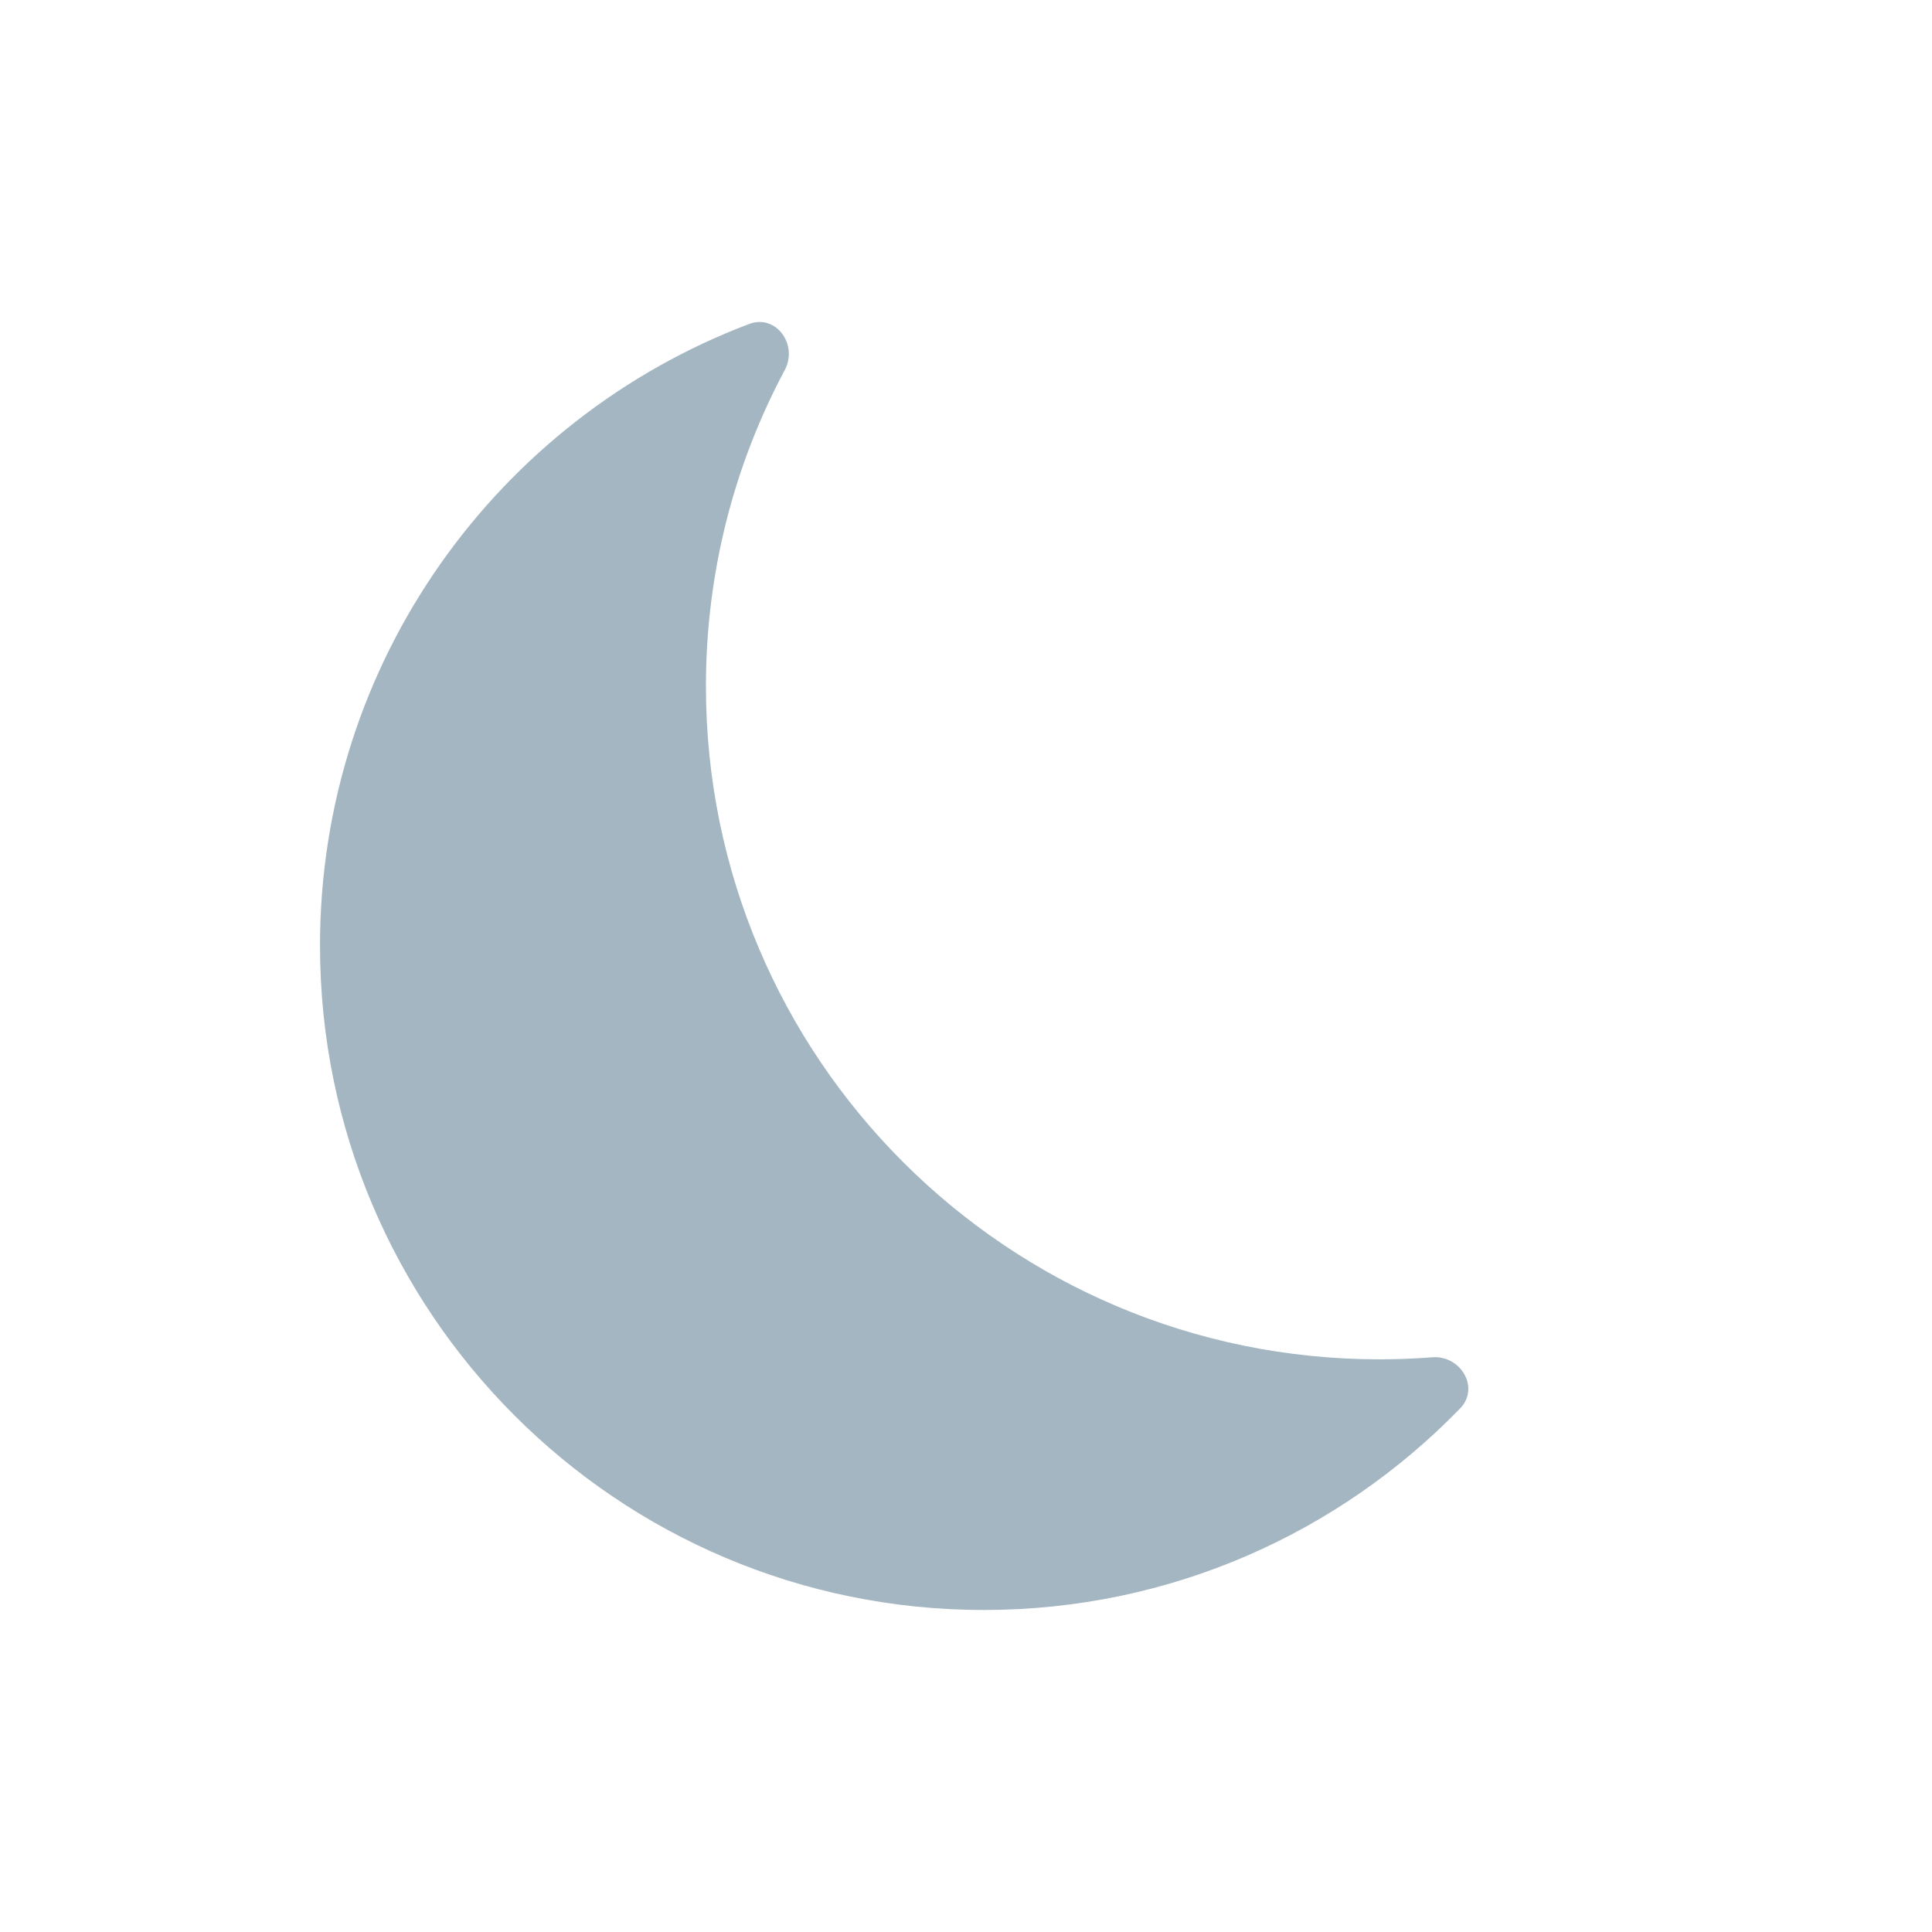
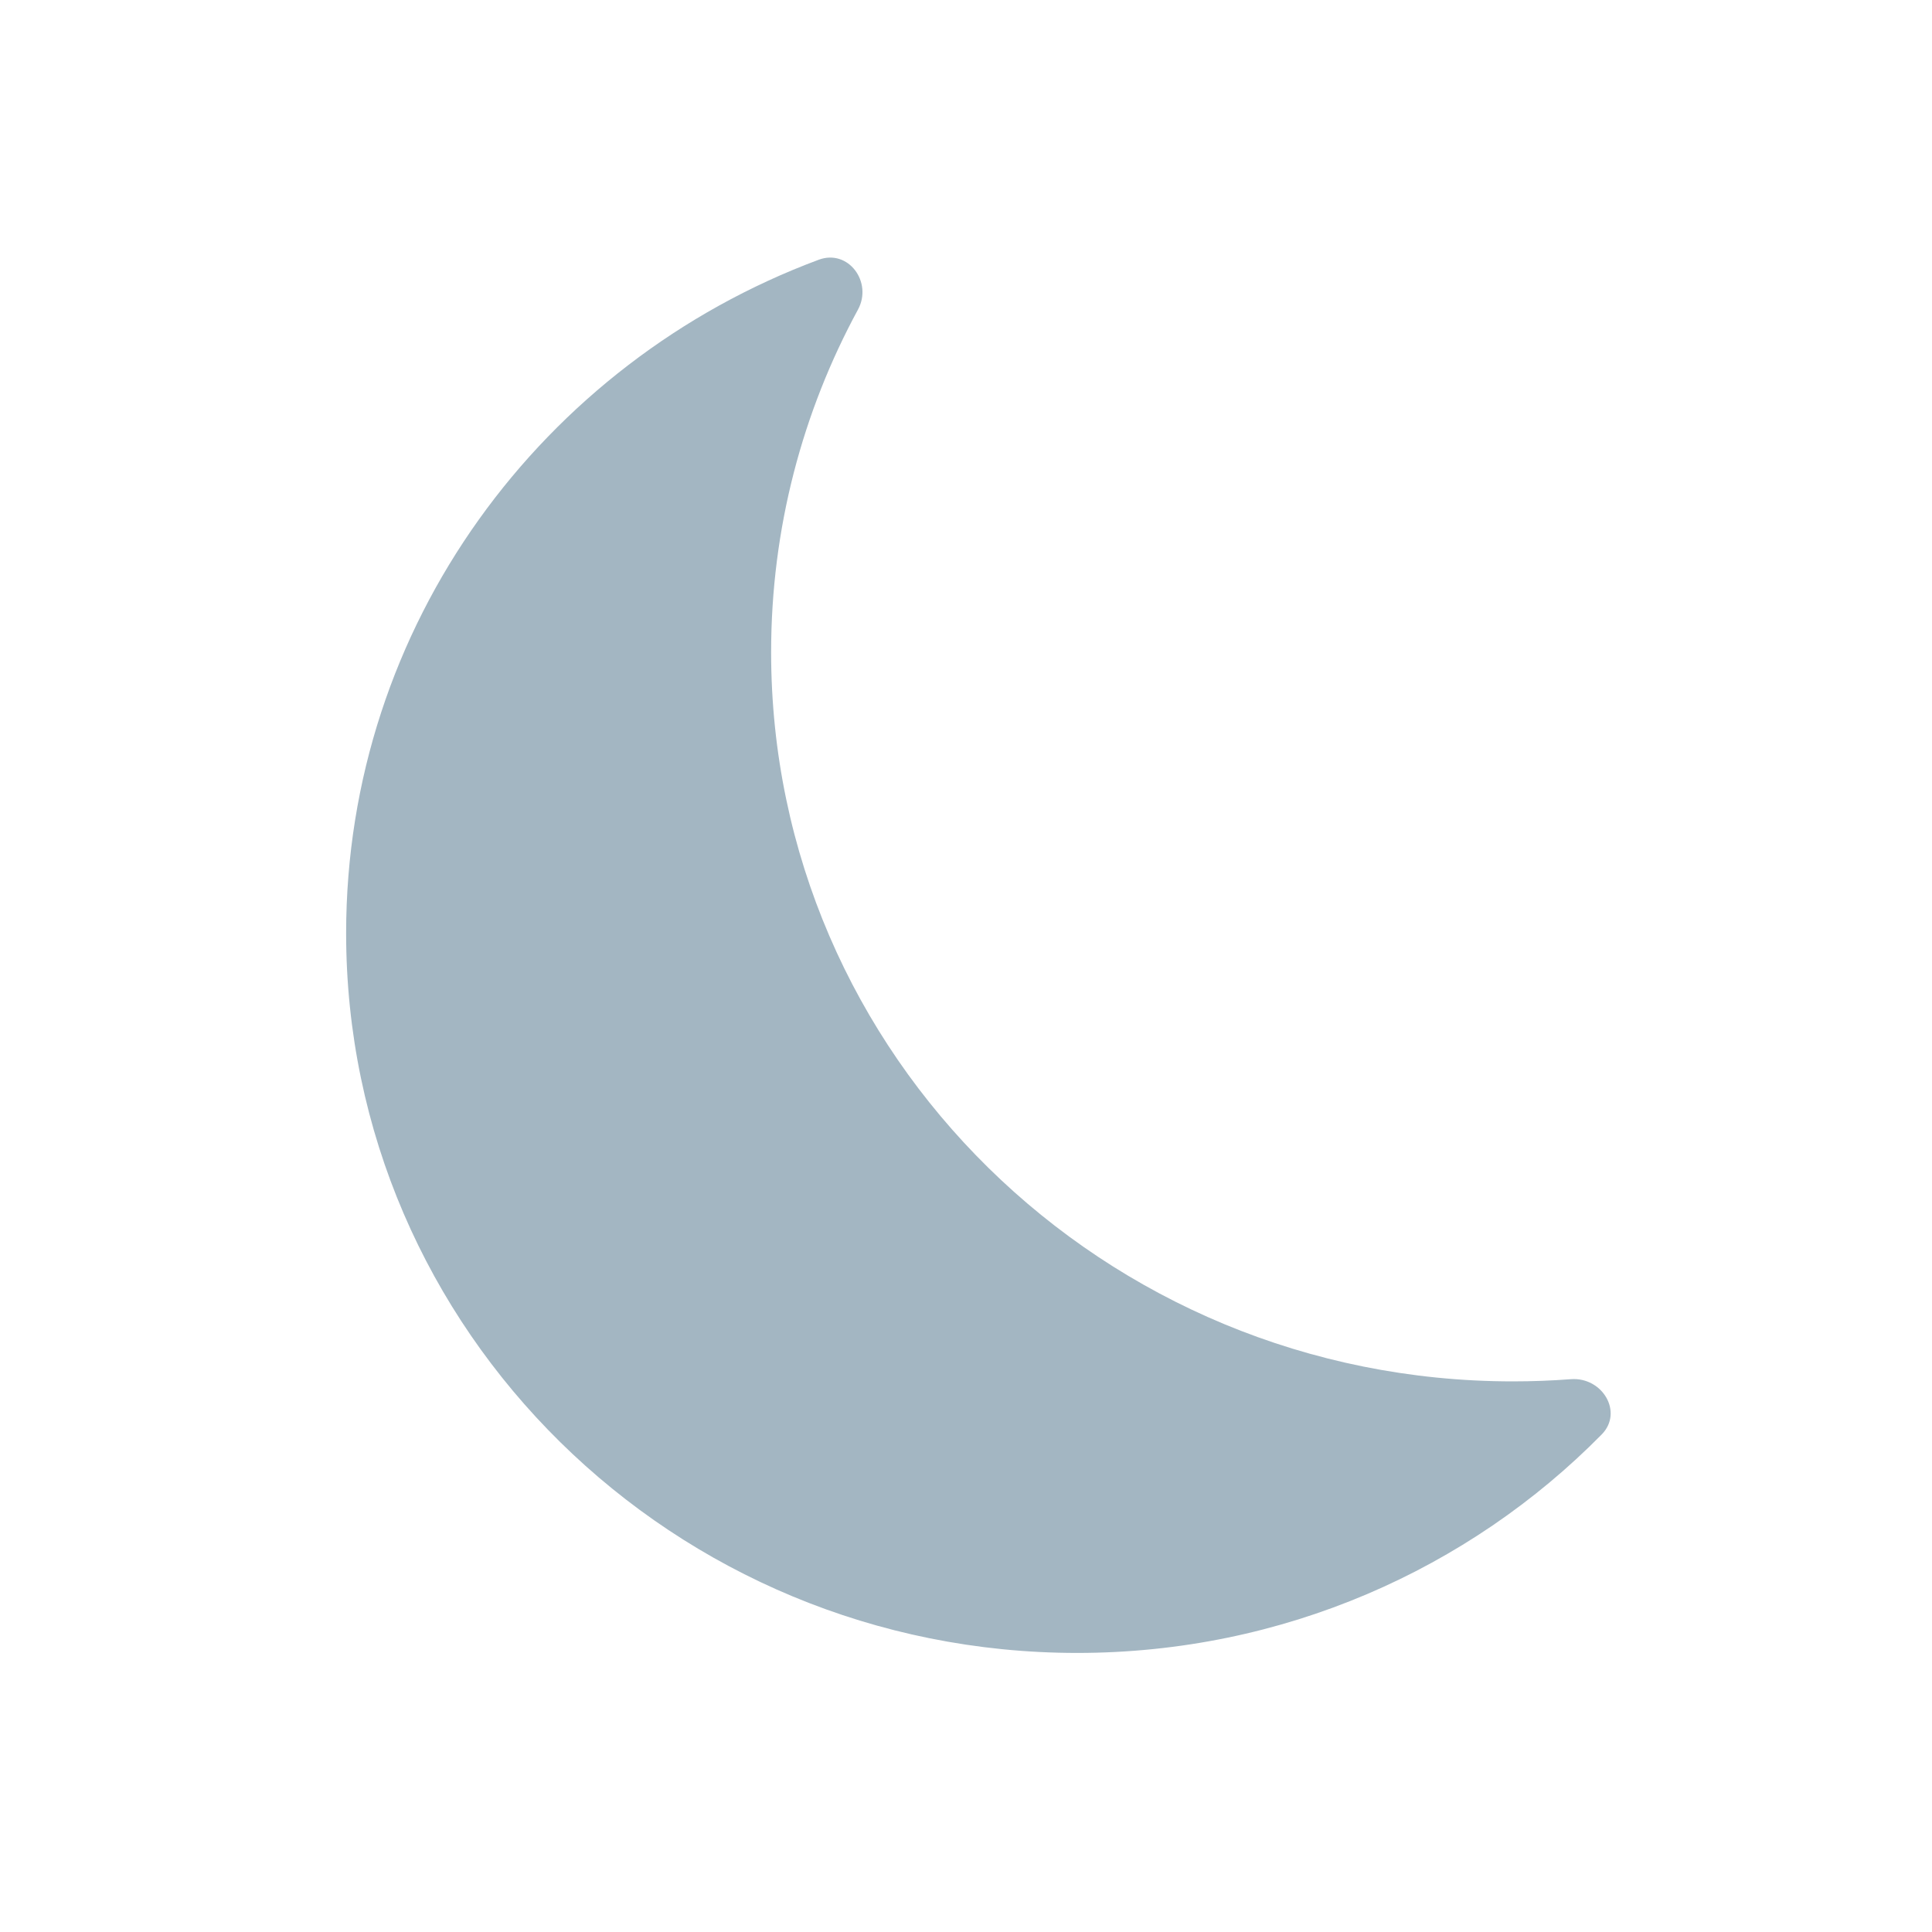
- <svg xmlns="http://www.w3.org/2000/svg" width="49" height="49" viewBox="0 0 49 49" fill="none">
-   <path d="M37.032 35.721C37.539 35.198 37.049 34.368 36.323 34.424C35.882 34.458 35.437 34.476 34.987 34.476C25.552 34.476 17.904 26.833 17.904 17.406C17.904 14.506 18.627 11.775 19.904 9.384C20.247 8.74 19.681 7.959 18.999 8.217C12.638 10.624 8.116 16.775 8.116 23.983C8.116 33.289 15.653 40.833 24.952 40.833C29.691 40.833 33.972 38.874 37.032 35.721Z" fill="#A3B6C2" />
+ <svg xmlns="http://www.w3.org/2000/svg" width="45" height="45" viewBox="0 0 45 45" fill="none">
+   <path d="M37.305 33.413C37.818 32.893 37.322 32.068 36.588 32.124C36.142 32.158 35.692 32.175 35.237 32.175C25.696 32.175 17.961 24.571 17.961 15.192C17.961 12.307 18.693 9.59 19.984 7.211C20.331 6.571 19.759 5.793 19.069 6.05C12.636 8.445 8.062 14.565 8.062 21.736C8.062 30.995 15.685 38.5 25.089 38.5C29.881 38.5 34.211 36.551 37.305 33.413Z" fill="#A3B6C2" />
</svg>
